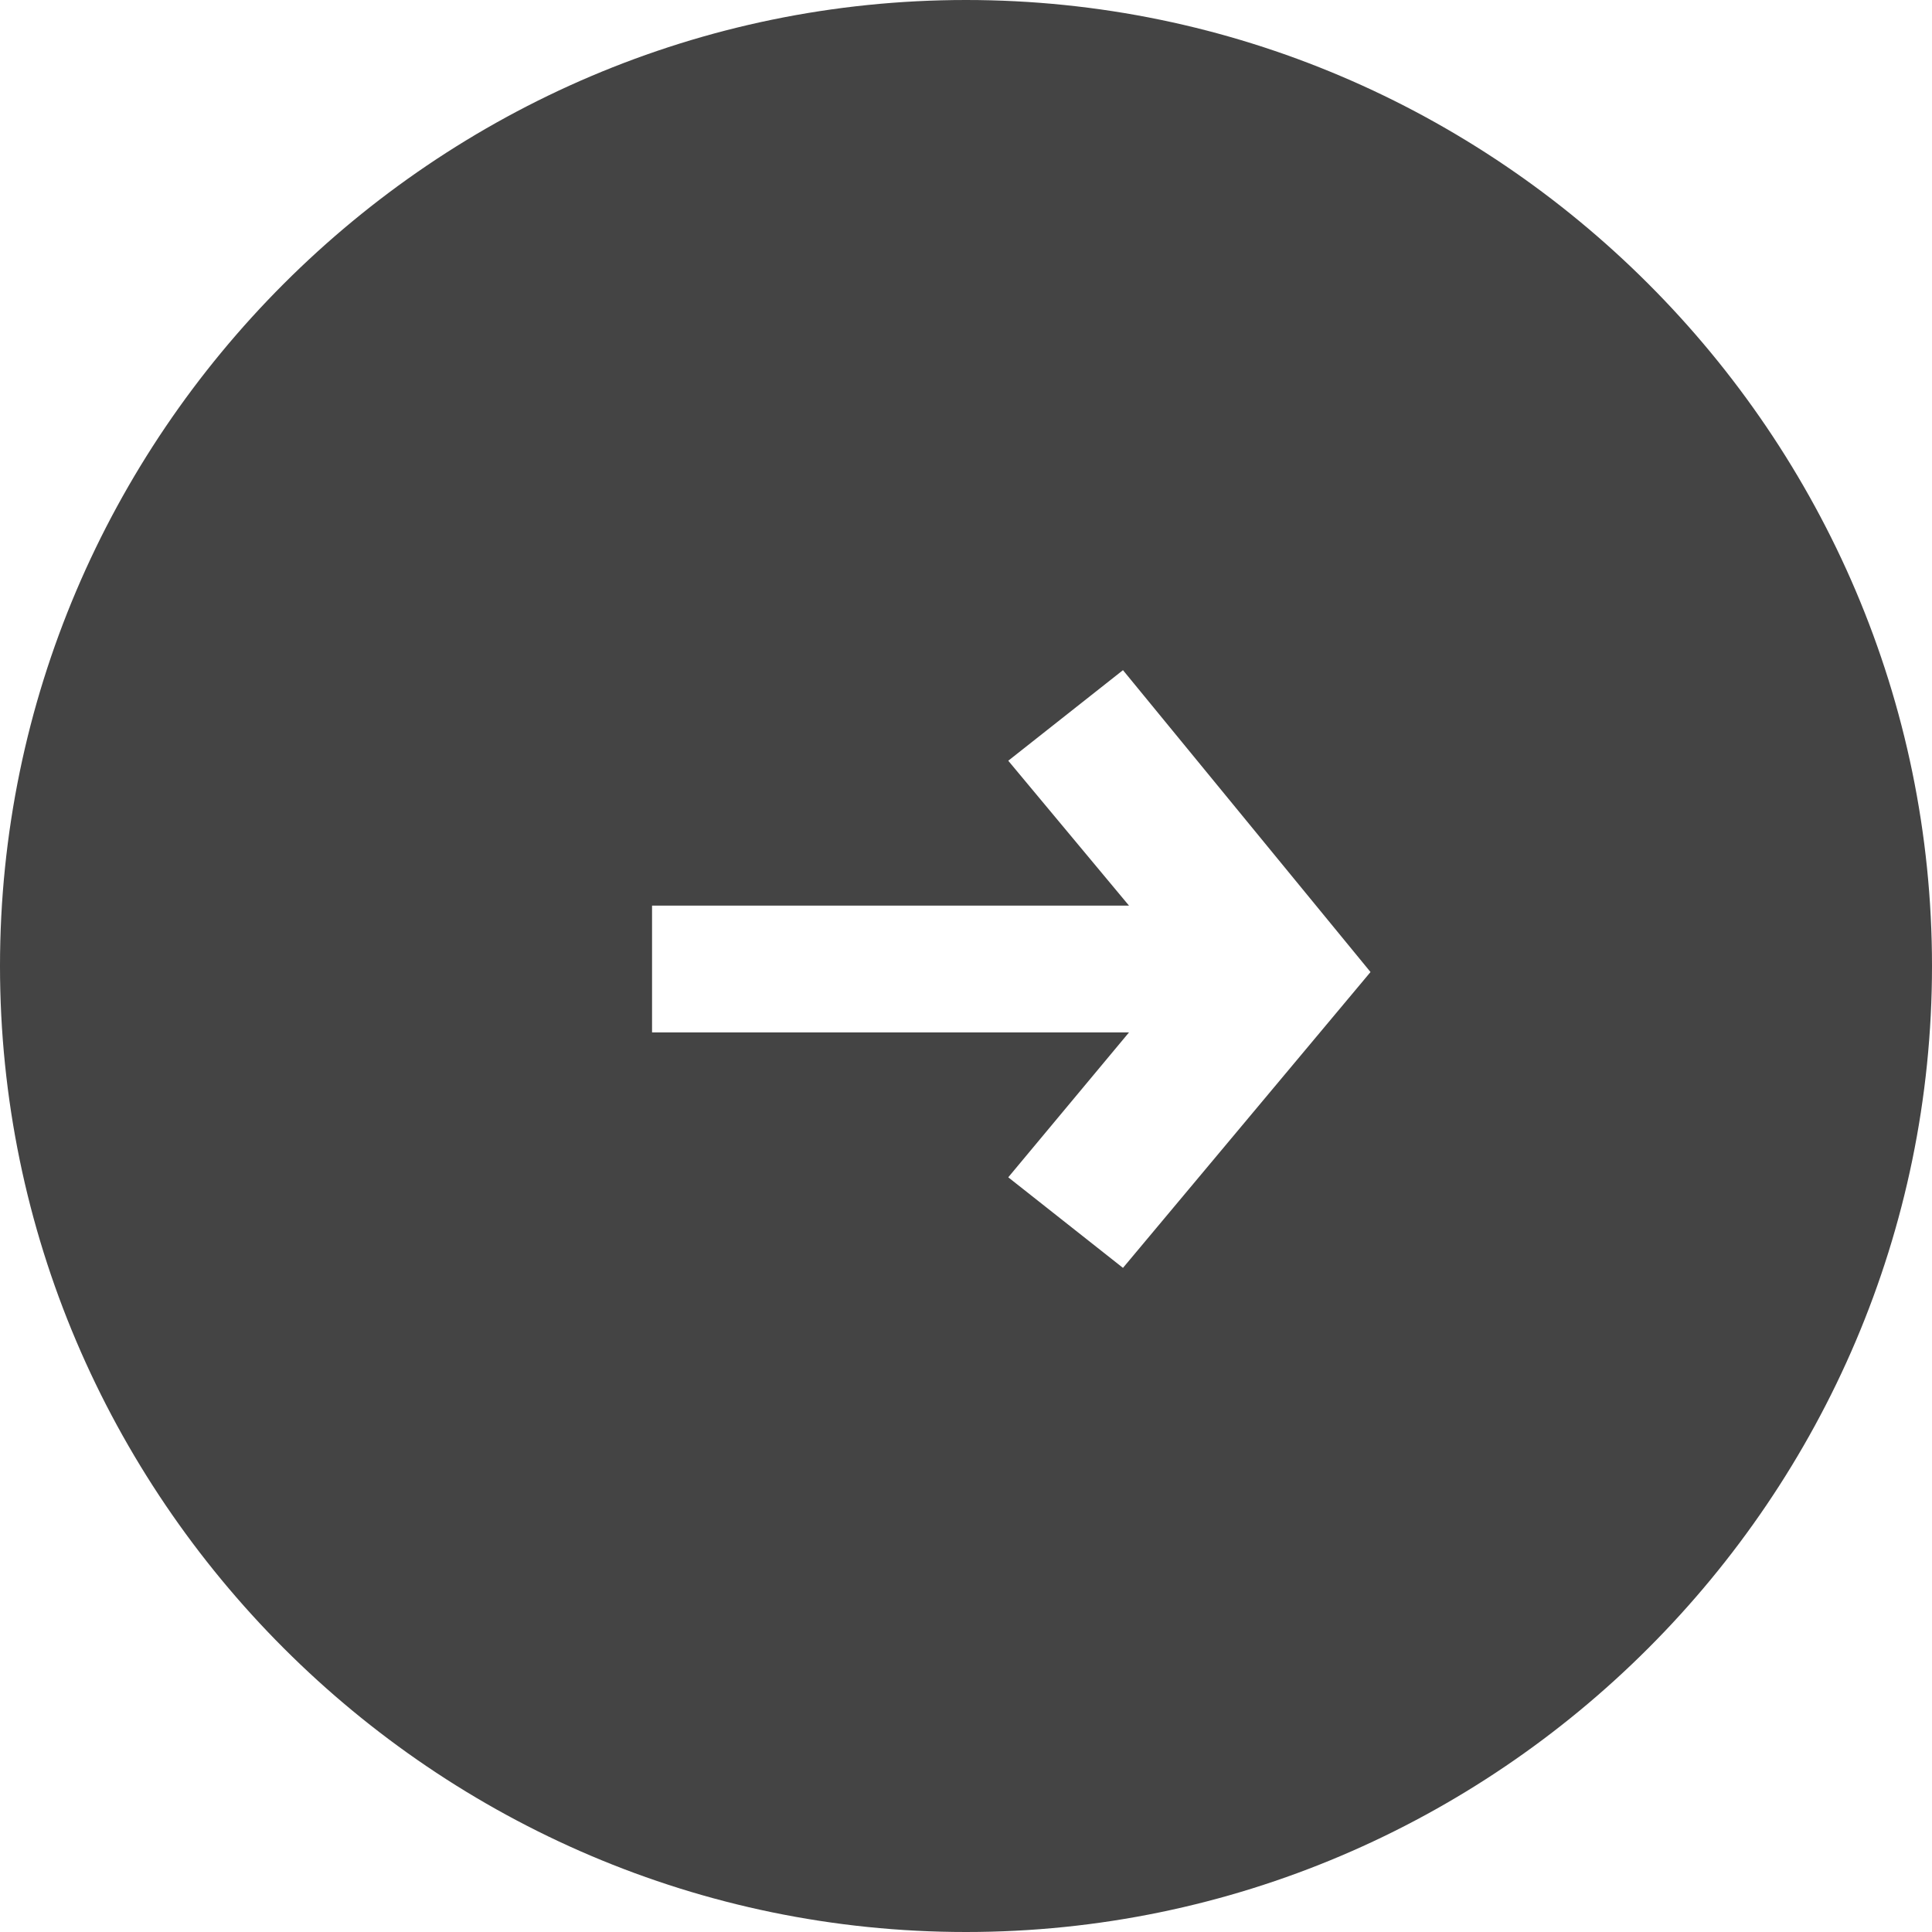
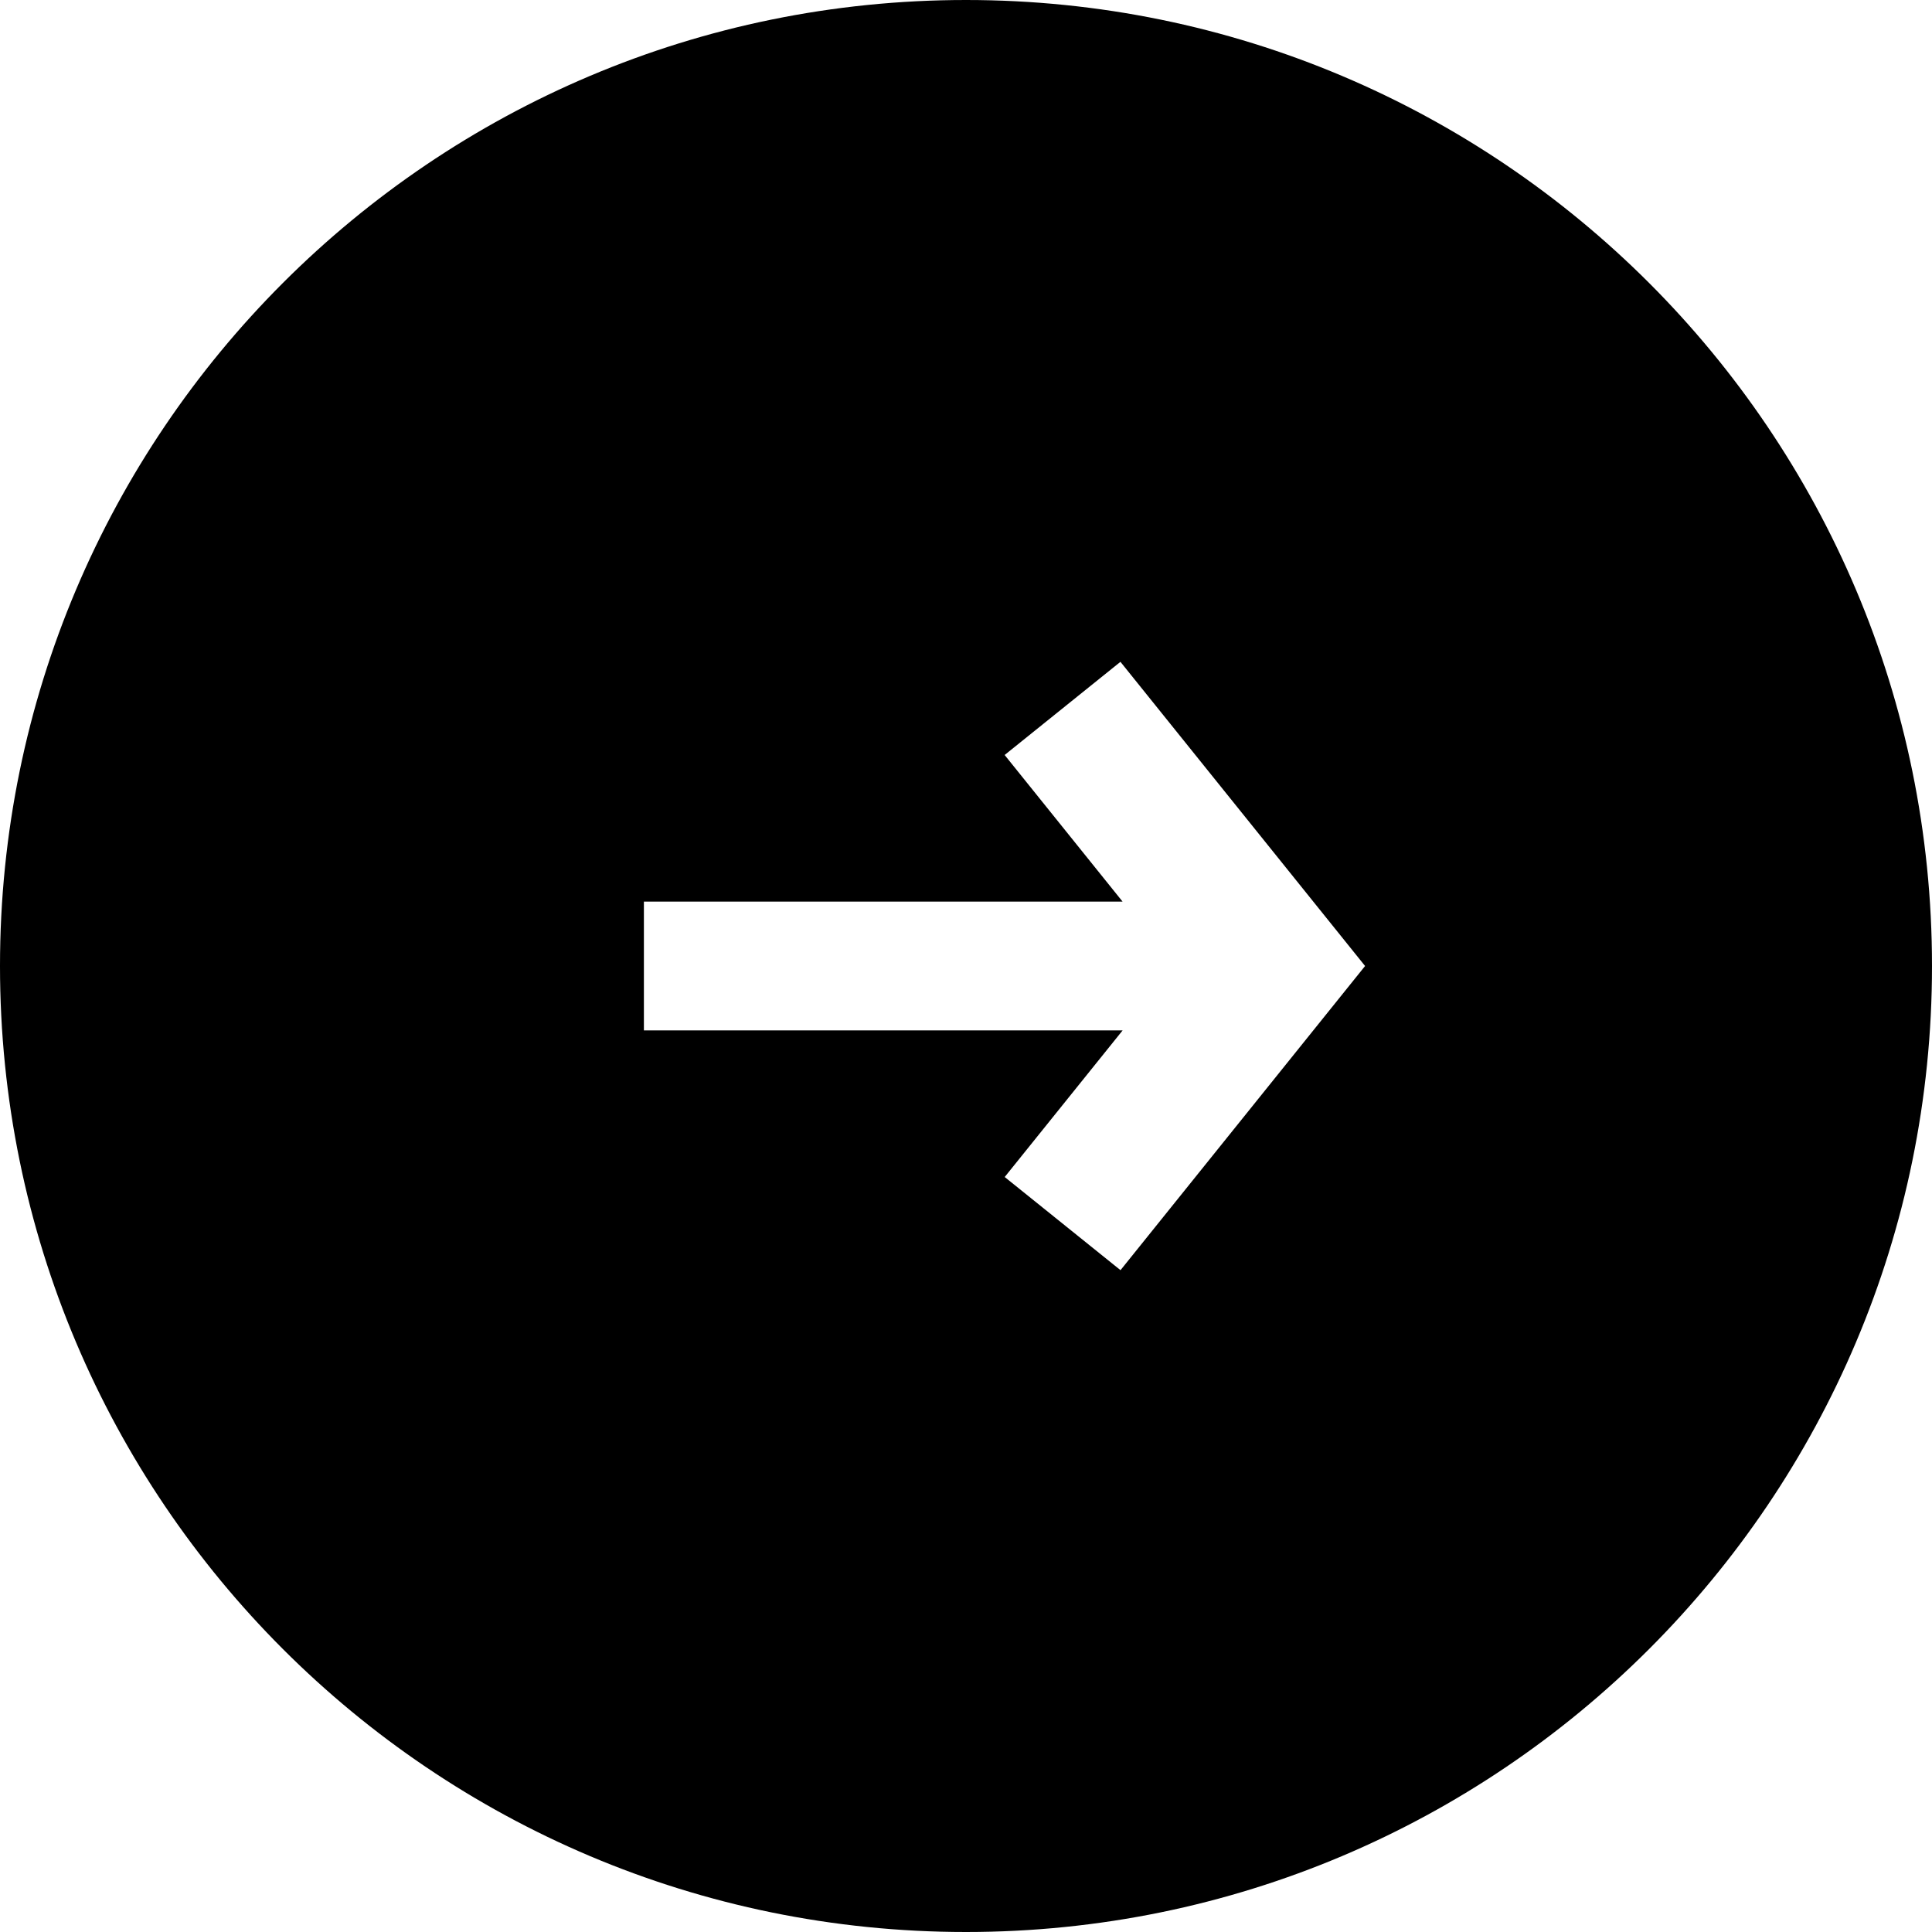
- <svg xmlns="http://www.w3.org/2000/svg" x="0" y="0" viewBox="0 0 32 32" width="32" height="32">
-   <g class="nc-icon-wrapper" fill="#444444">
-     <path d="M16 0C7.2 0 0 7.2 0 16s7.2 16 16 16 16-7.2 16-16S24.8 0 16 0zm2.6 21l-1.9-1.5 2-2.4h-7.9V15h7.9l-2-2.4 1.9-1.5 4.1 5-4.1 4.9z" />
+ <svg xmlns="http://www.w3.org/2000/svg" width="32" height="32" viewBox="0 0 32 32">
+   <g class="nc-icon-wrapper" fill="#000000">
+     <path fill-rule="evenodd" d="M16 32c8.837 0 16-7.163 16-16S24.837 0 16 0 0 7.163 0 16s7.163 16 16 16zm-5.334-14.933h7.928l-1.953 2.428 1.918 1.543L22.61 16l-4.052-5.038-1.918 1.543 1.953 2.428h-7.928v2.134z" />
  </g>
</svg>
